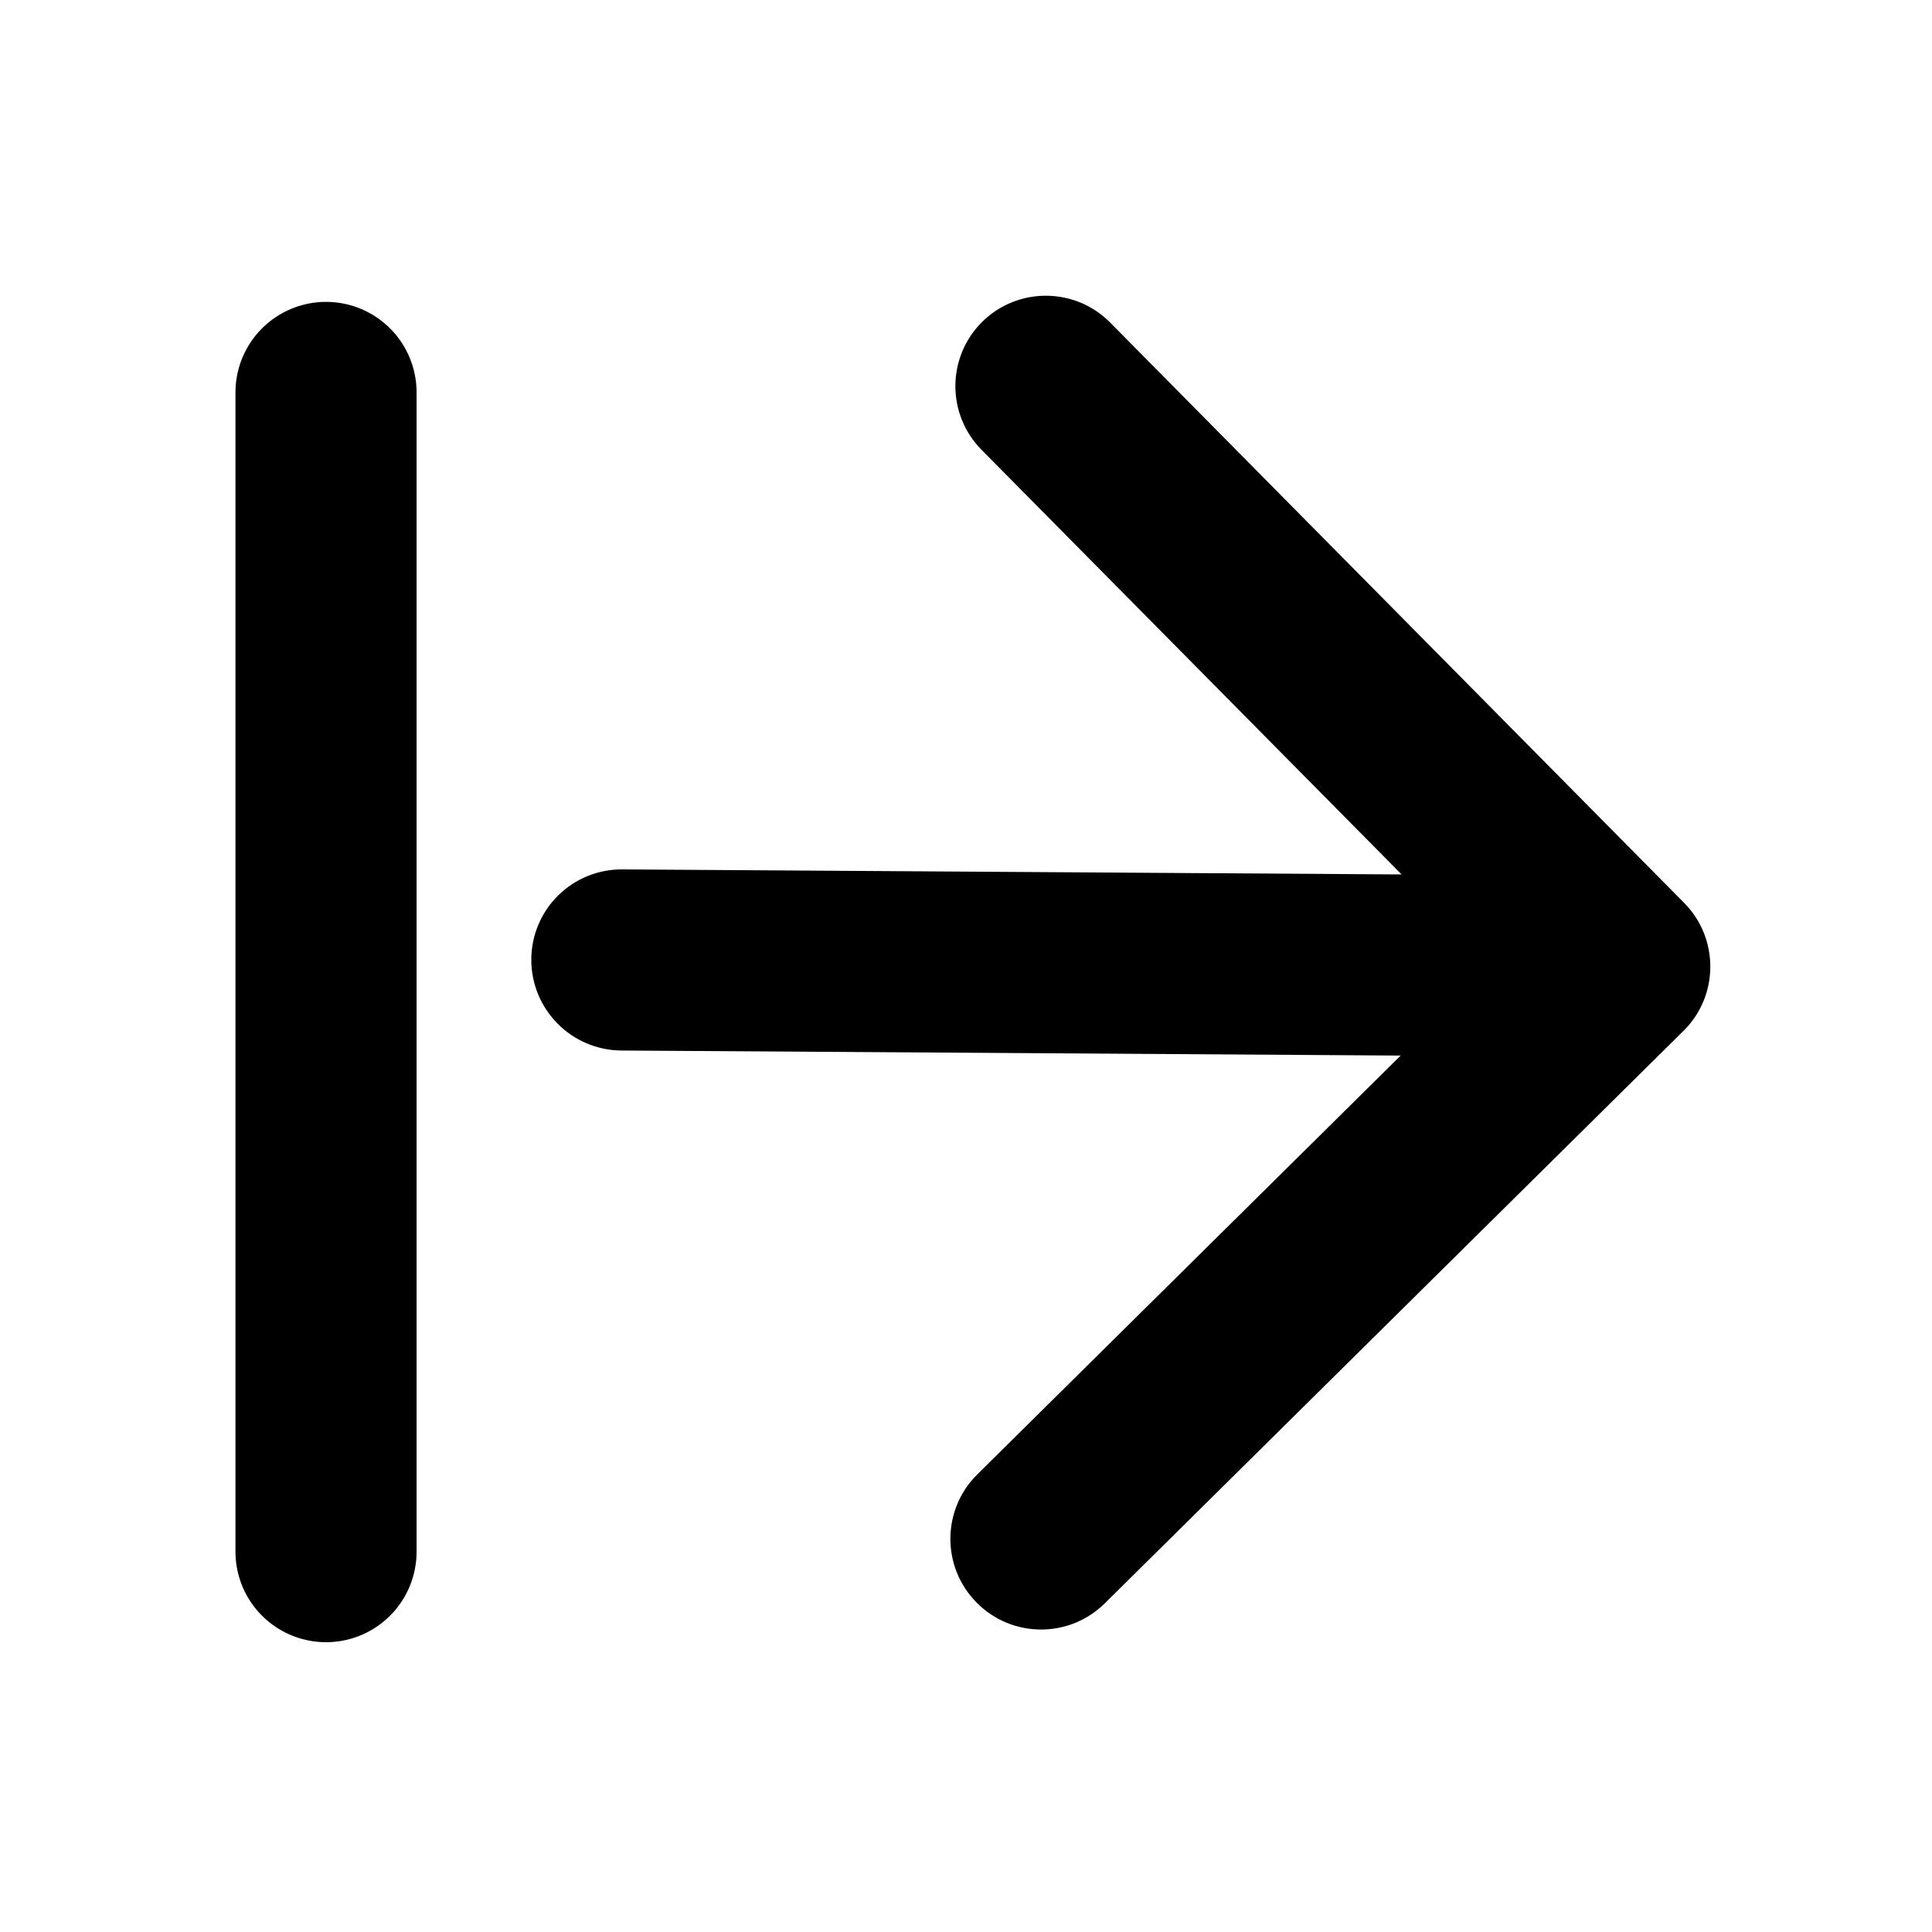
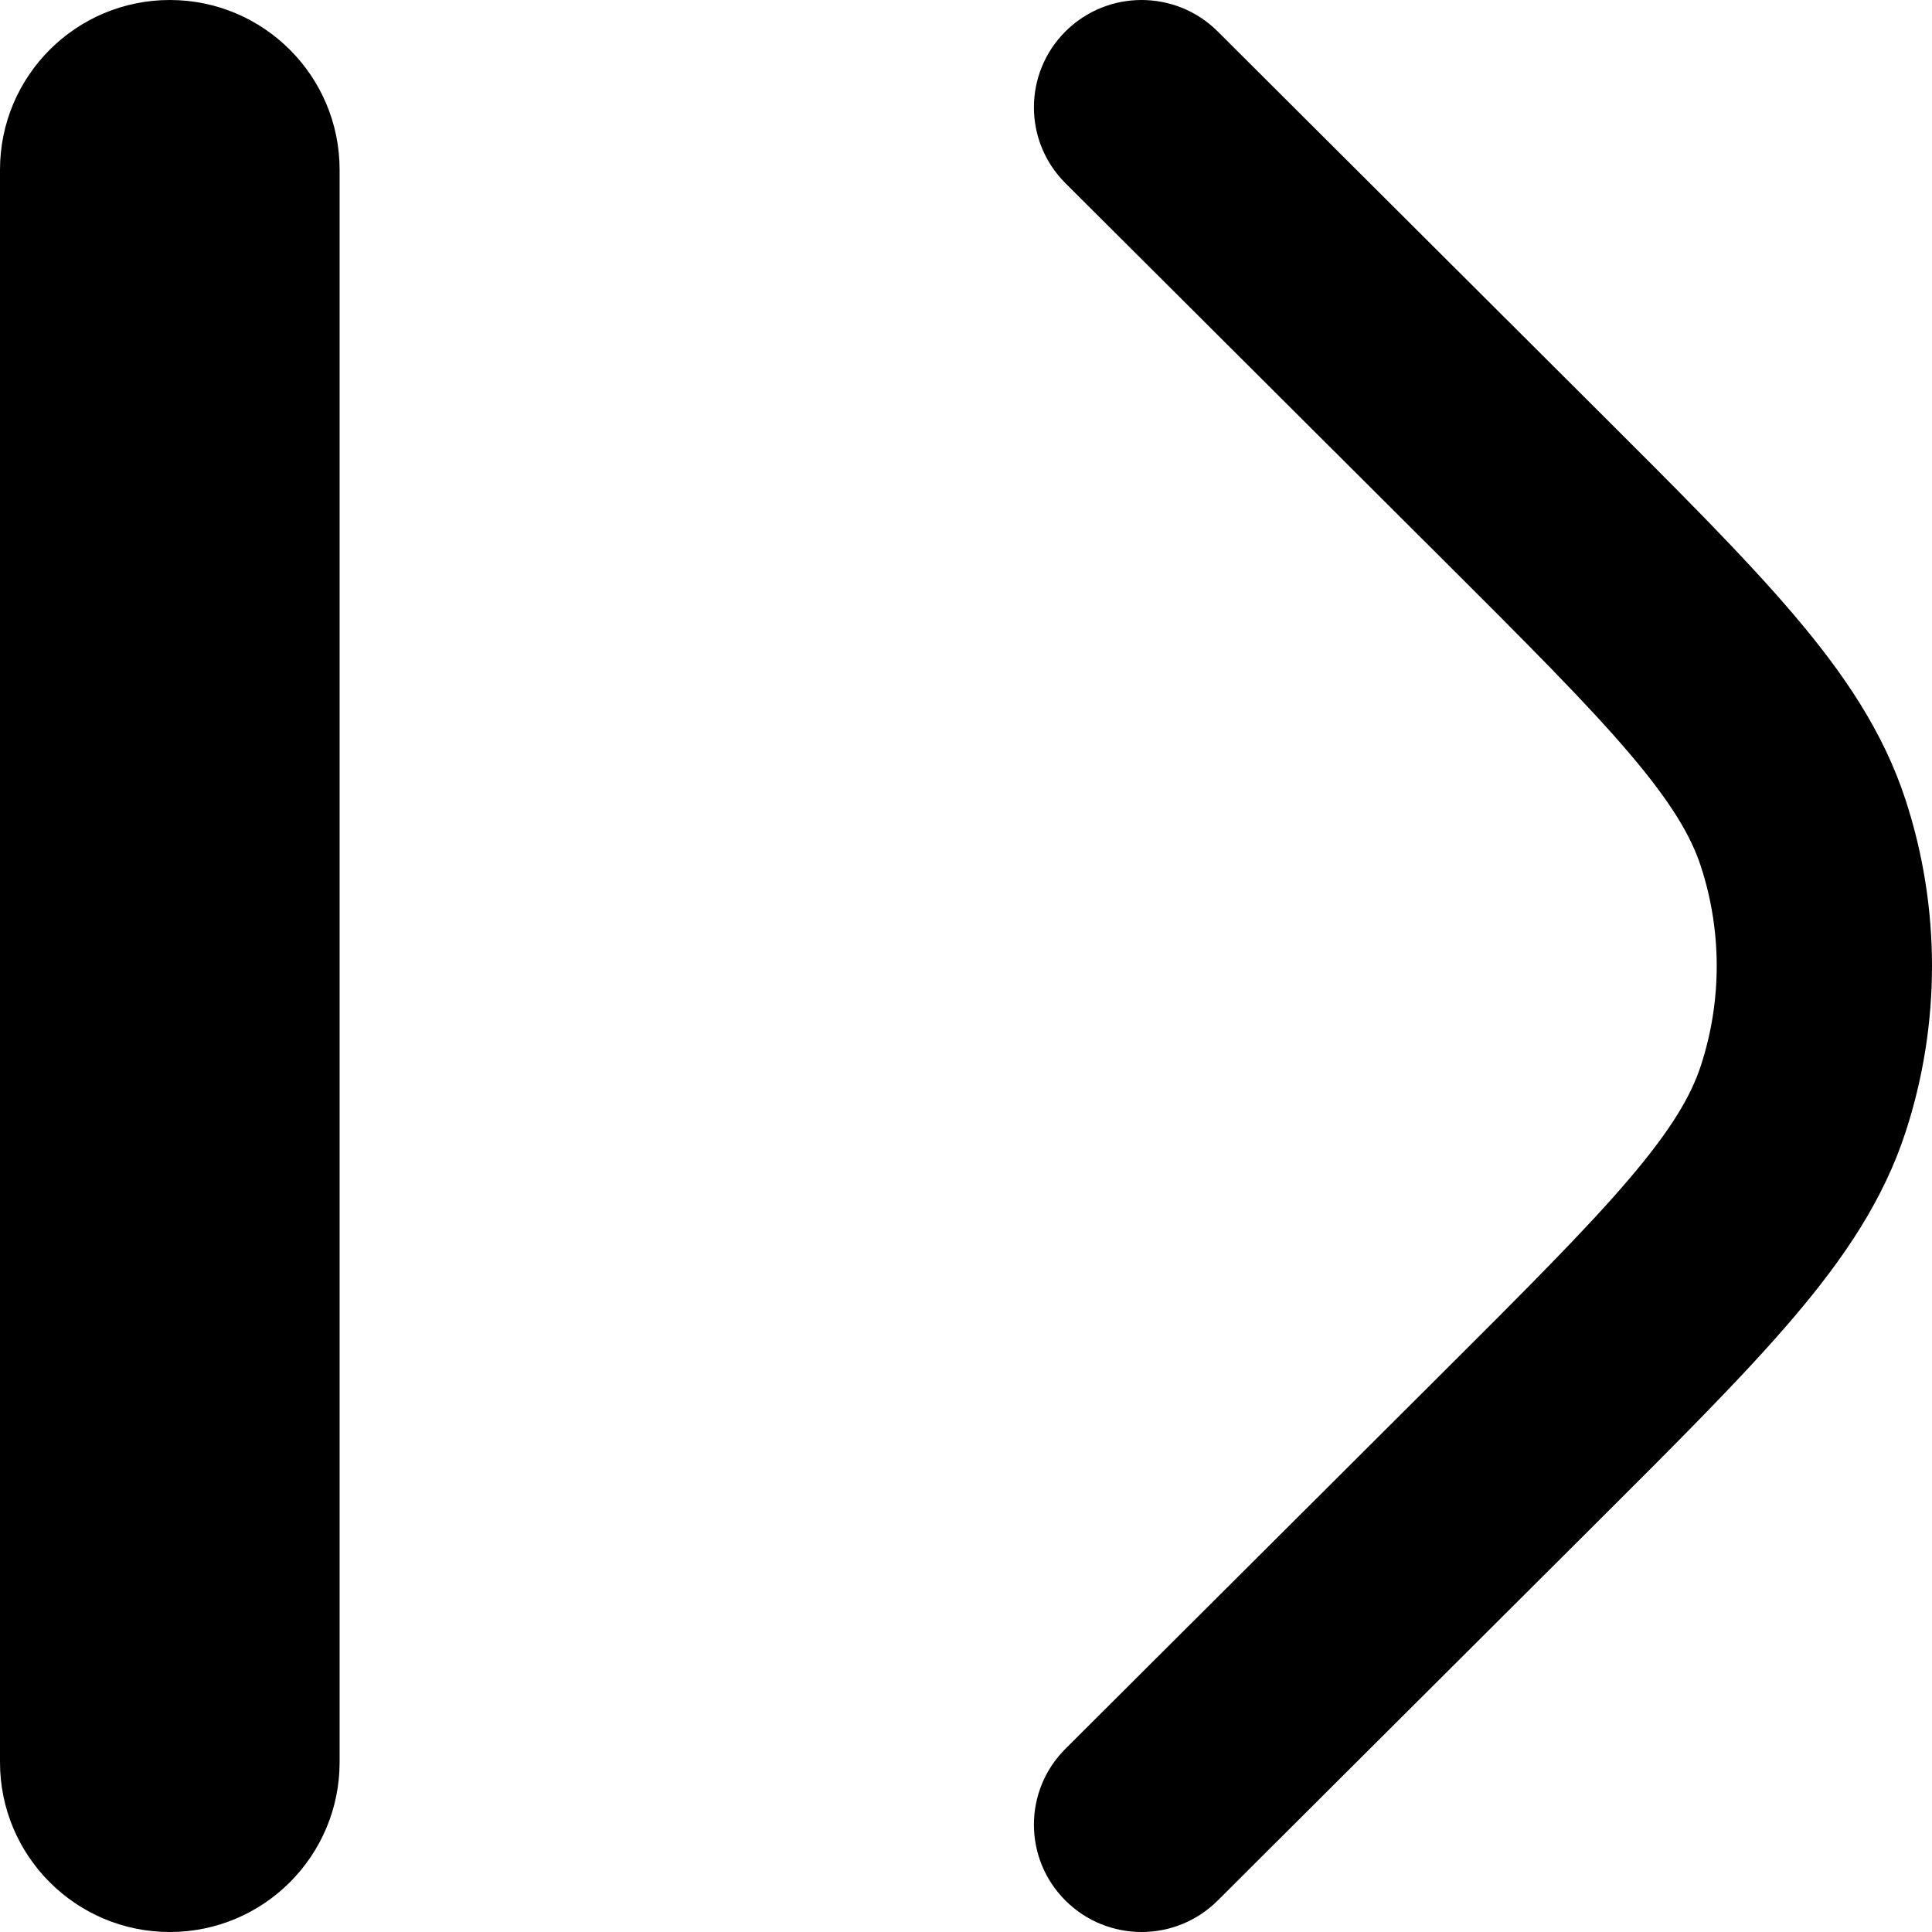
- <svg xmlns="http://www.w3.org/2000/svg" fill="none" viewBox="0 0 320 320">
-   <path fill="#000" d="M103.06 144A14.96 14.96 0 0 0 88 158.9a15.04 15.04 0 0 0 14.94 15.1l.13-30Zm175.79 26.74a15 15 0 0 0 .09-21.2L183.9 53.45a15 15 0 0 0-21.22-.14 15 15 0 0 0-.09 21.21l84.48 85.4-85.21 84.3a15 15 0 0 0-.1 21.22 15 15 0 0 0 21.22.13l95.87-94.84ZM103 159l-.06 15 165.28 1.07.07-15 .06-15L103.06 144l-.06 15Z" />
-   <path stroke="#000" stroke-linecap="round" stroke-width="30" d="M54 65v192" />
+ <svg xmlns="http://www.w3.org/2000/svg" fill="none" viewBox="0 0 512 512">
+   <path fill="currentColor" fill-rule="evenodd" d="M282.355 8.331c11.14-11.108 29.201-11.108 40.342 0l99.98 99.692c21.862 21.798 39.496 39.38 52.606 54.781 13.503 15.858 23.879 31.263 29.737 49.248a141.843 141.843 0 0 1 0 87.897c-5.858 17.985-16.234 33.39-29.737 49.247-13.11 15.402-30.744 32.984-52.606 54.78l-99.98 99.693c-11.141 11.108-29.202 11.108-40.342 0-11.14-11.109-11.14-29.116 0-40.225l99.118-98.831c22.924-22.862 38.891-38.814 50.317-52.236 11.209-13.164 16.363-22.012 18.968-30.007a85.056 85.056 0 0 0 0-52.74c-2.605-7.994-7.759-16.842-18.968-30.007-11.426-13.422-27.393-29.374-50.317-52.234l-99.118-98.831c-11.14-11.108-11.14-29.119 0-40.227Z" clip-rule="evenodd" />
+   <path fill="currentColor" d="M90 467c0 24.853-20.147 45-45 45S0 491.853 0 467V45C0 20.147 20.147 0 45 0s45 20.147 45 45v422Z" />
</svg>
